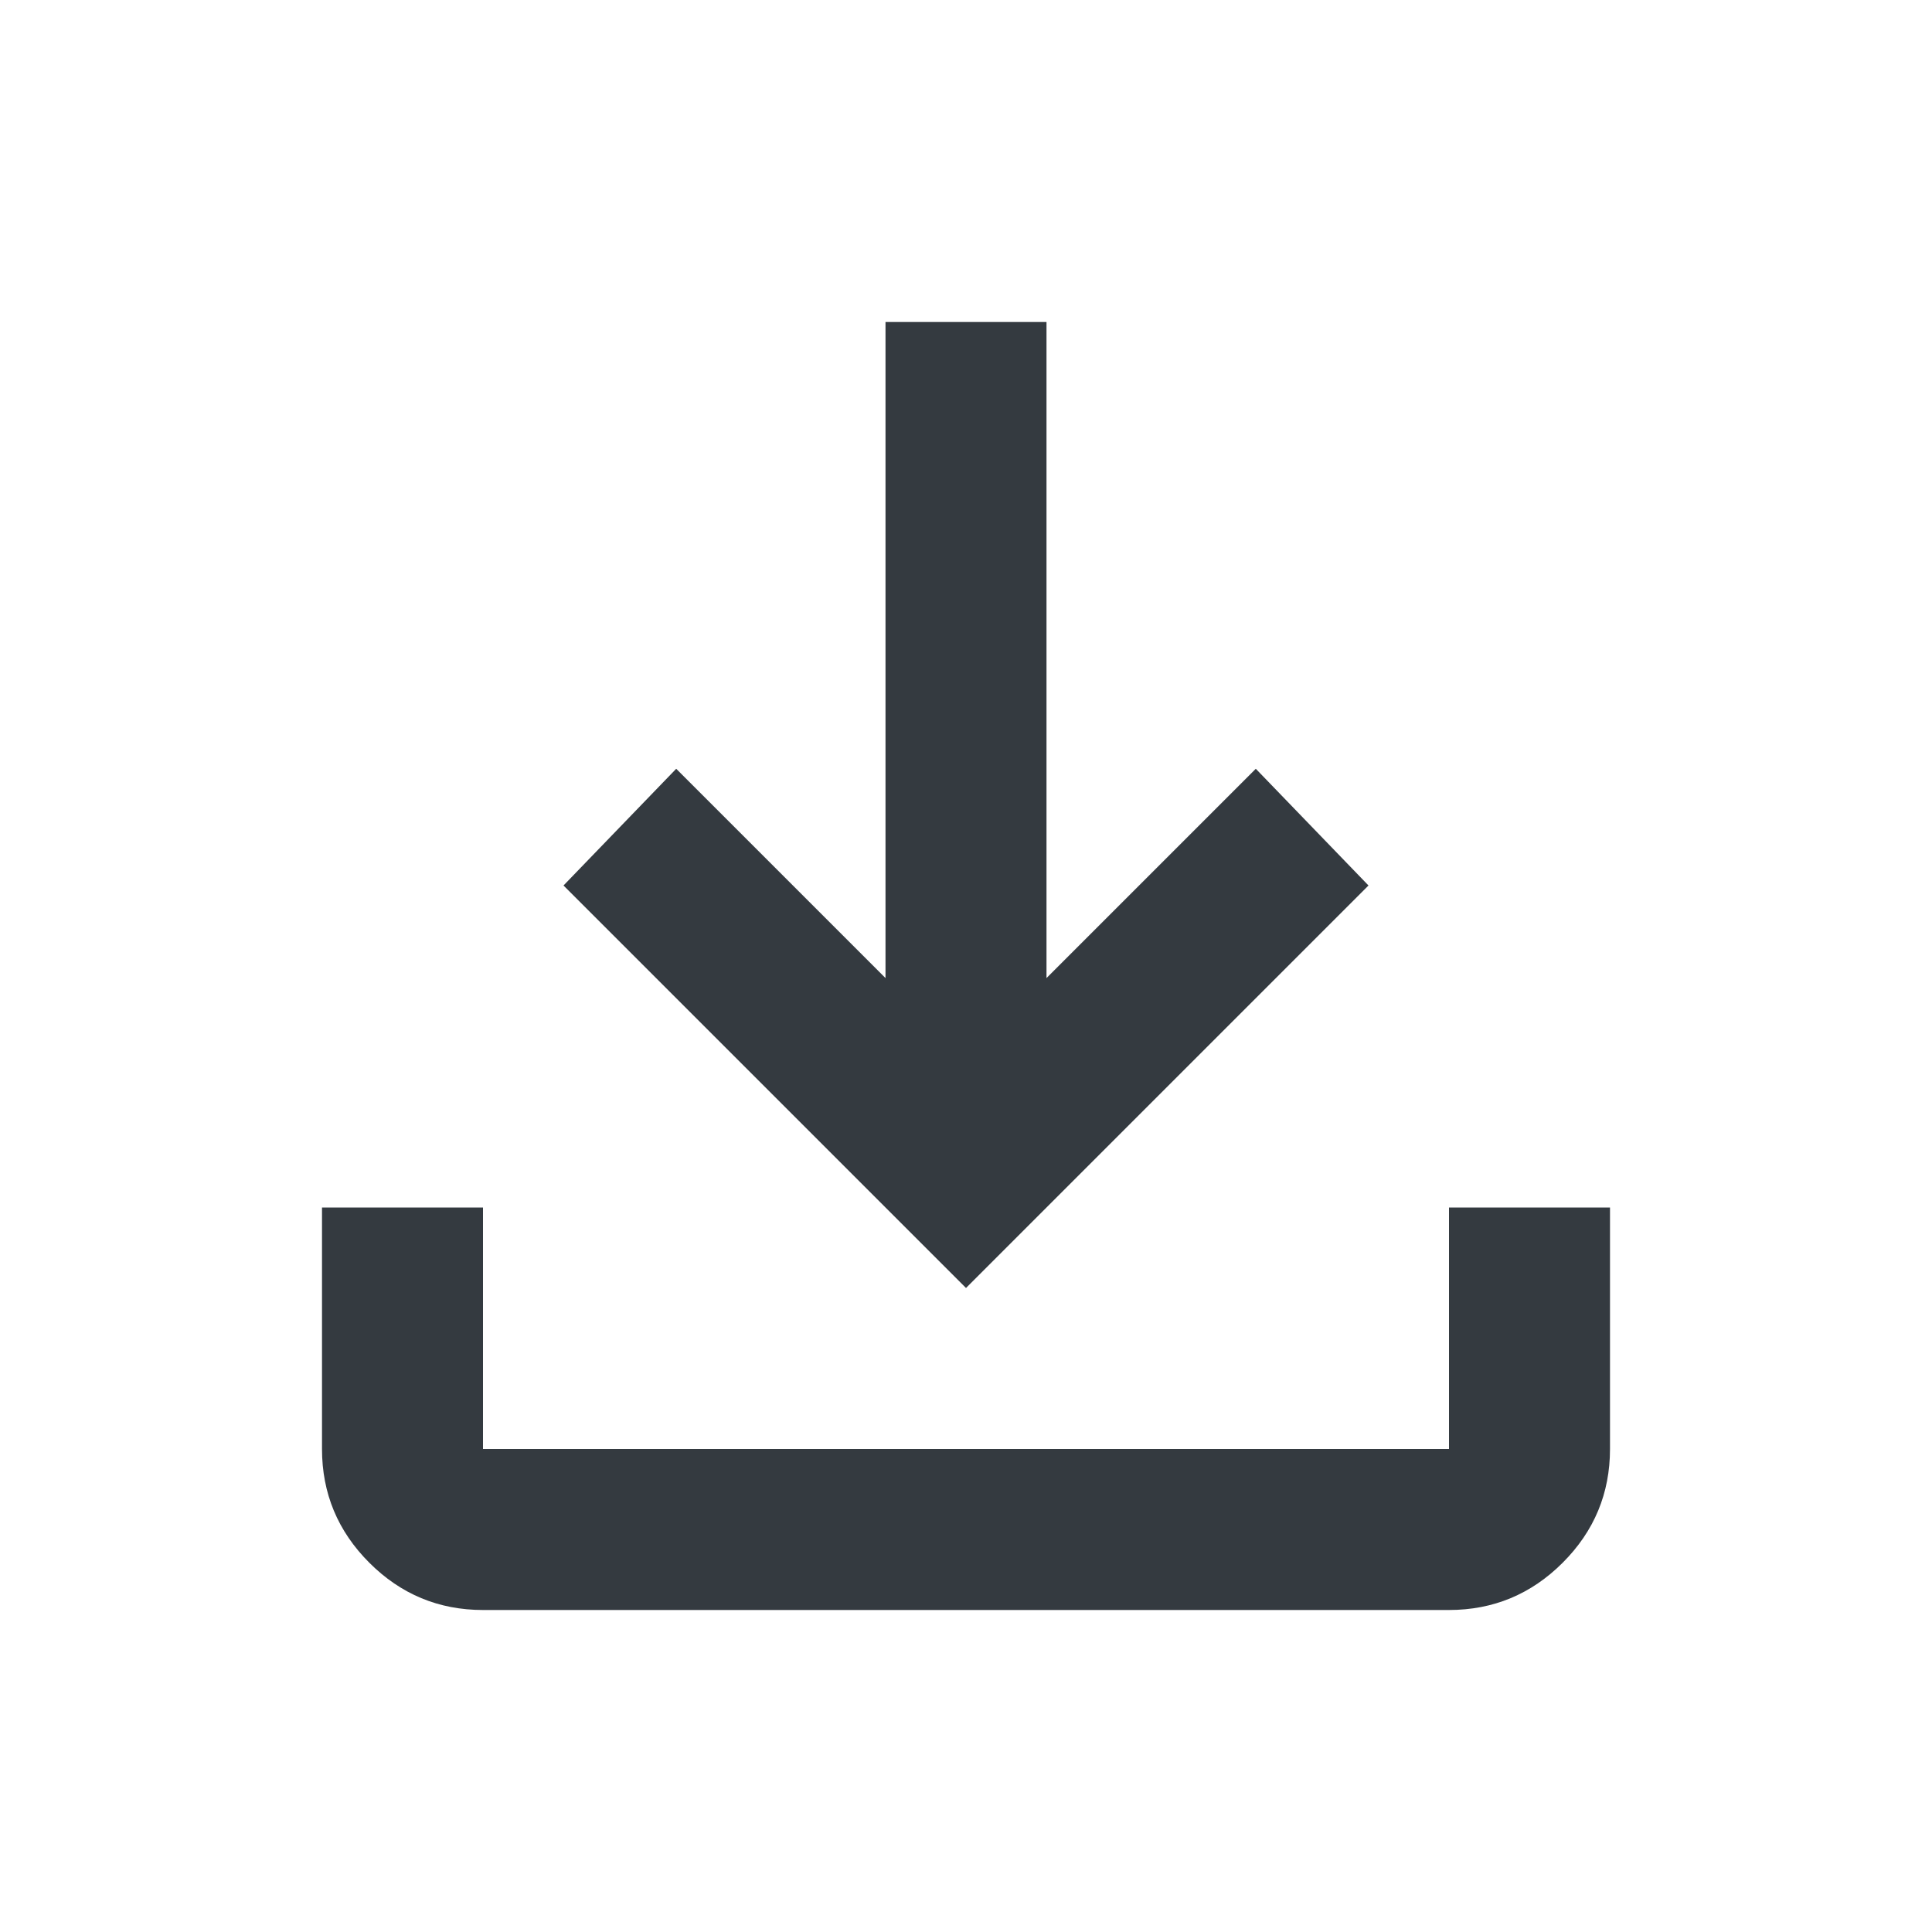
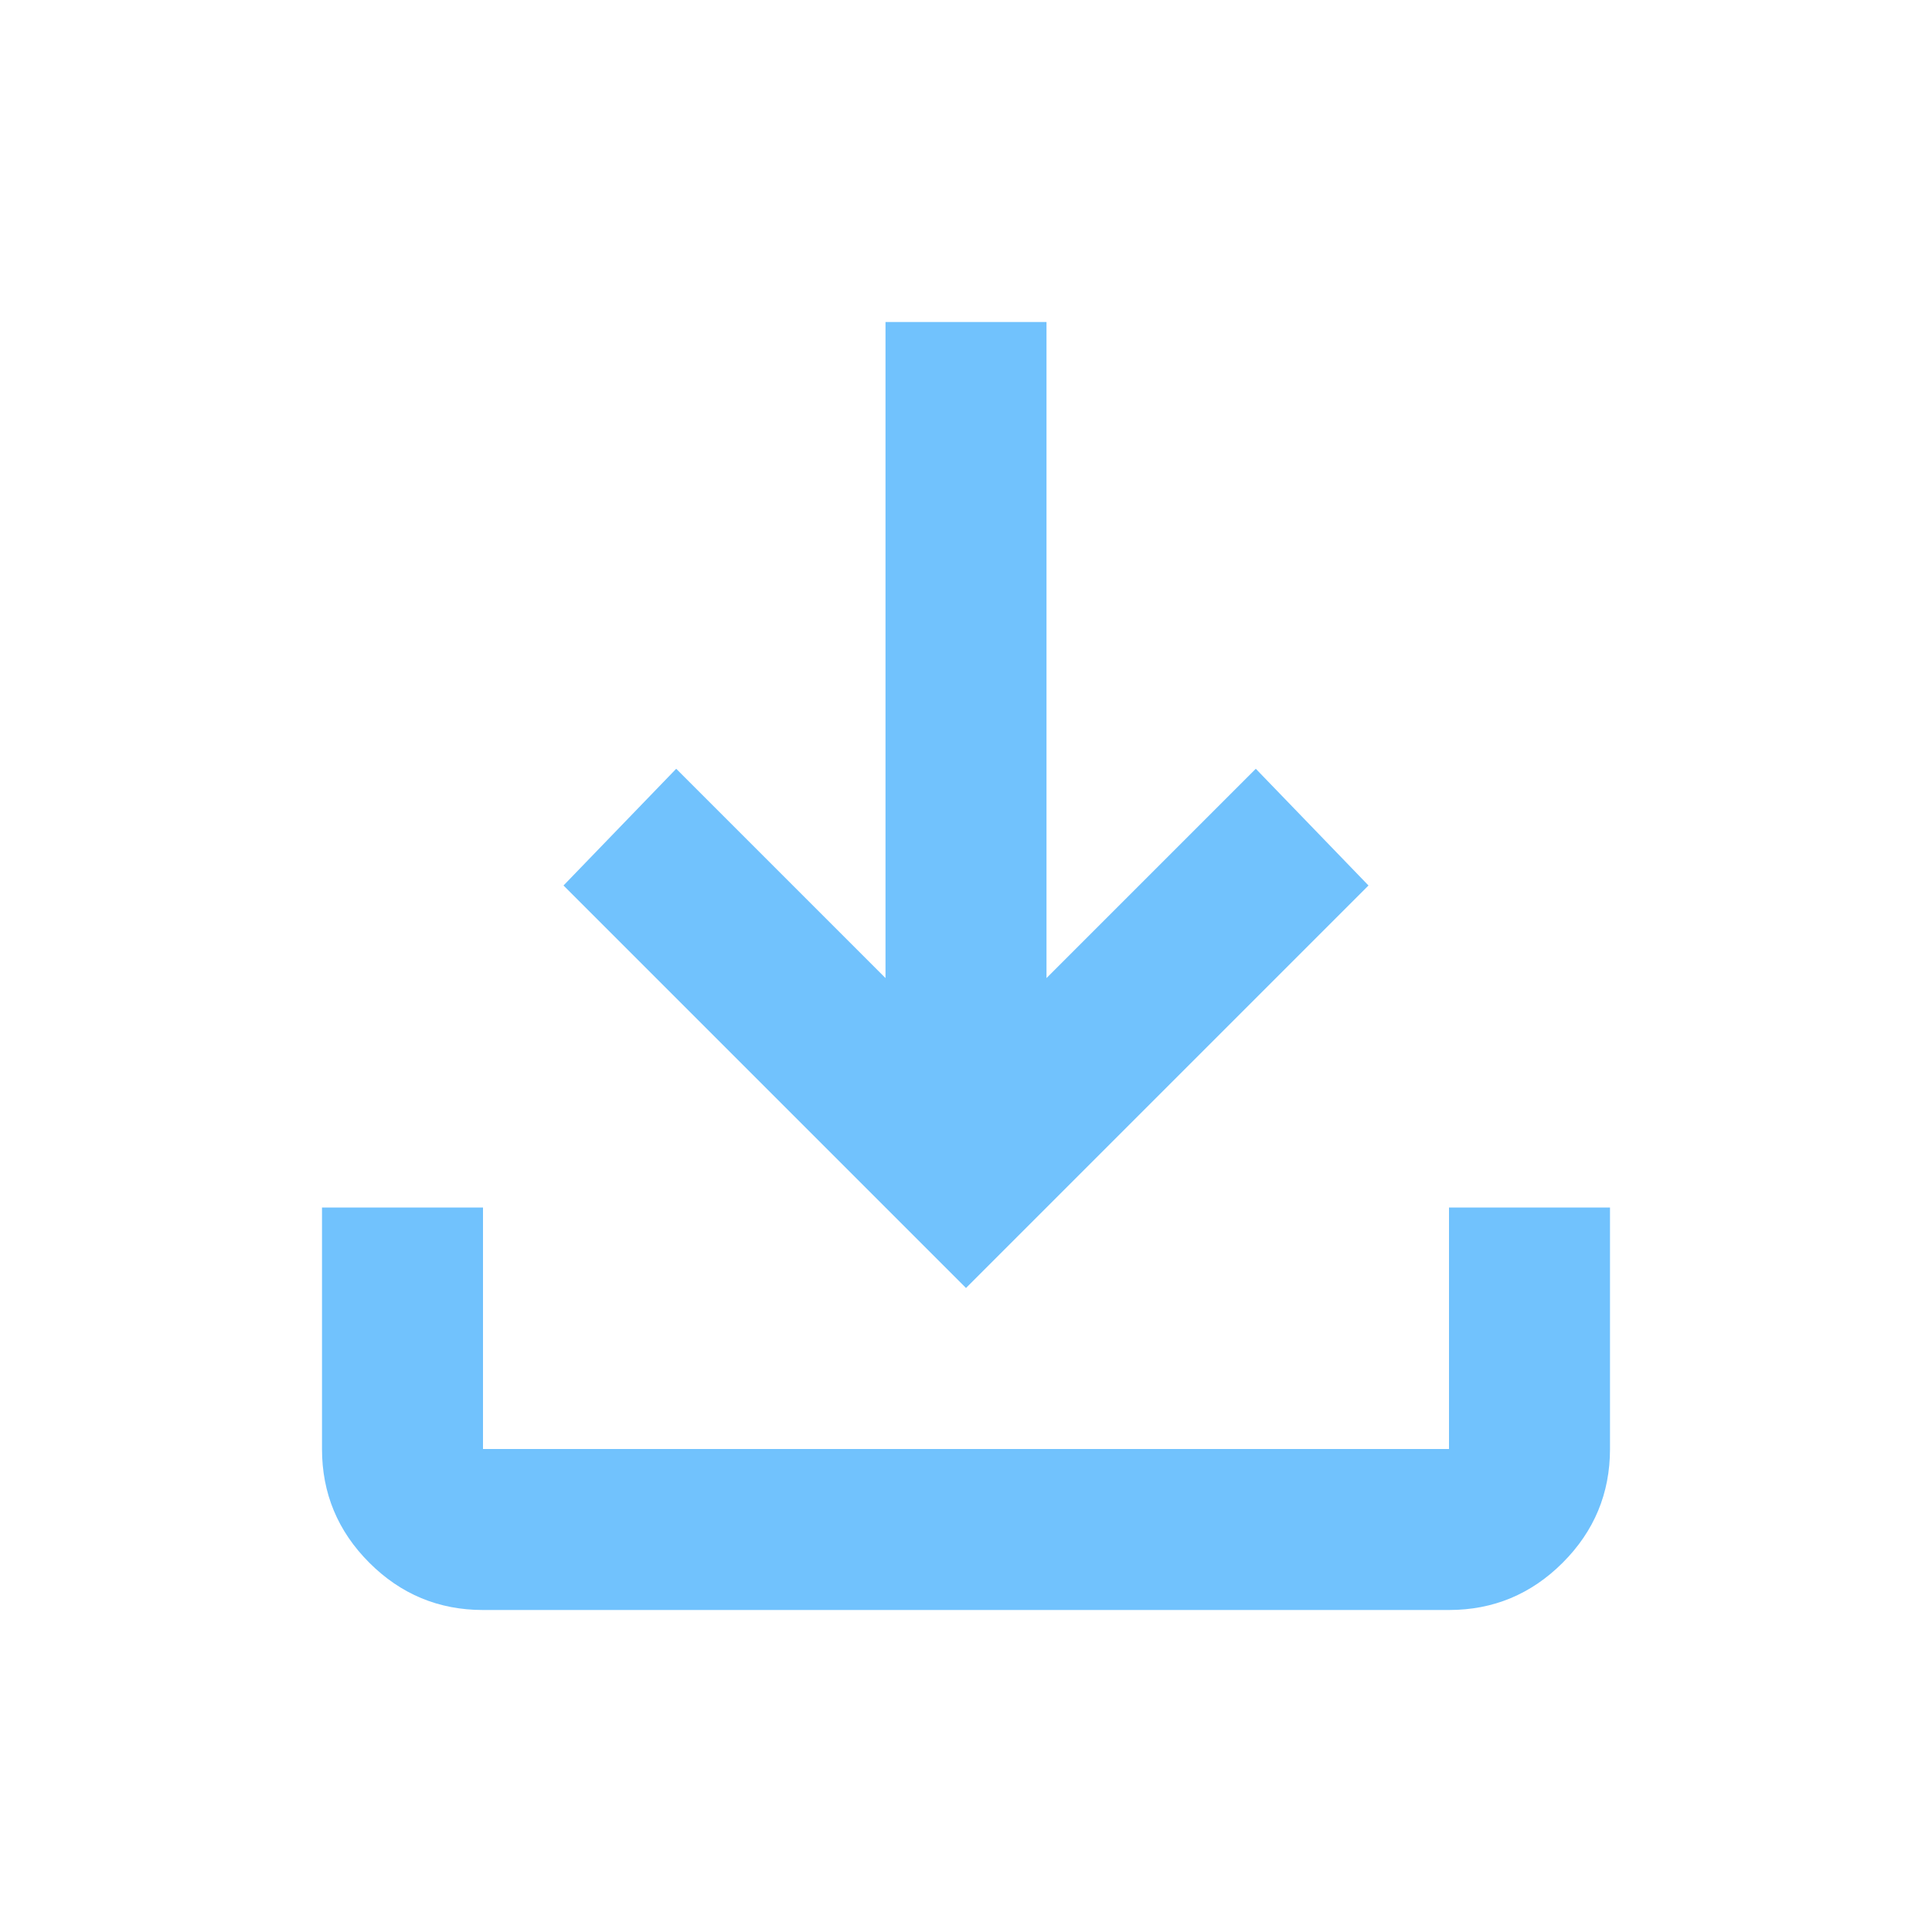
- <svg xmlns="http://www.w3.org/2000/svg" height="24px" viewBox="0 -960 960 960" width="24px" fill="#343a40">
+ <svg xmlns="http://www.w3.org/2000/svg" height="24px" viewBox="0 -960 960 960" width="24px" fill="#71c2fd">
  <path d="M480-320 280-520l56-58 104 104v-326h80v326l104-104 56 58-200 200ZM240-160q-33 0-56.5-23.5T160-240v-120h80v120h480v-120h80v120q0 33-23.5 56.5T720-160H240Z" />
</svg>
